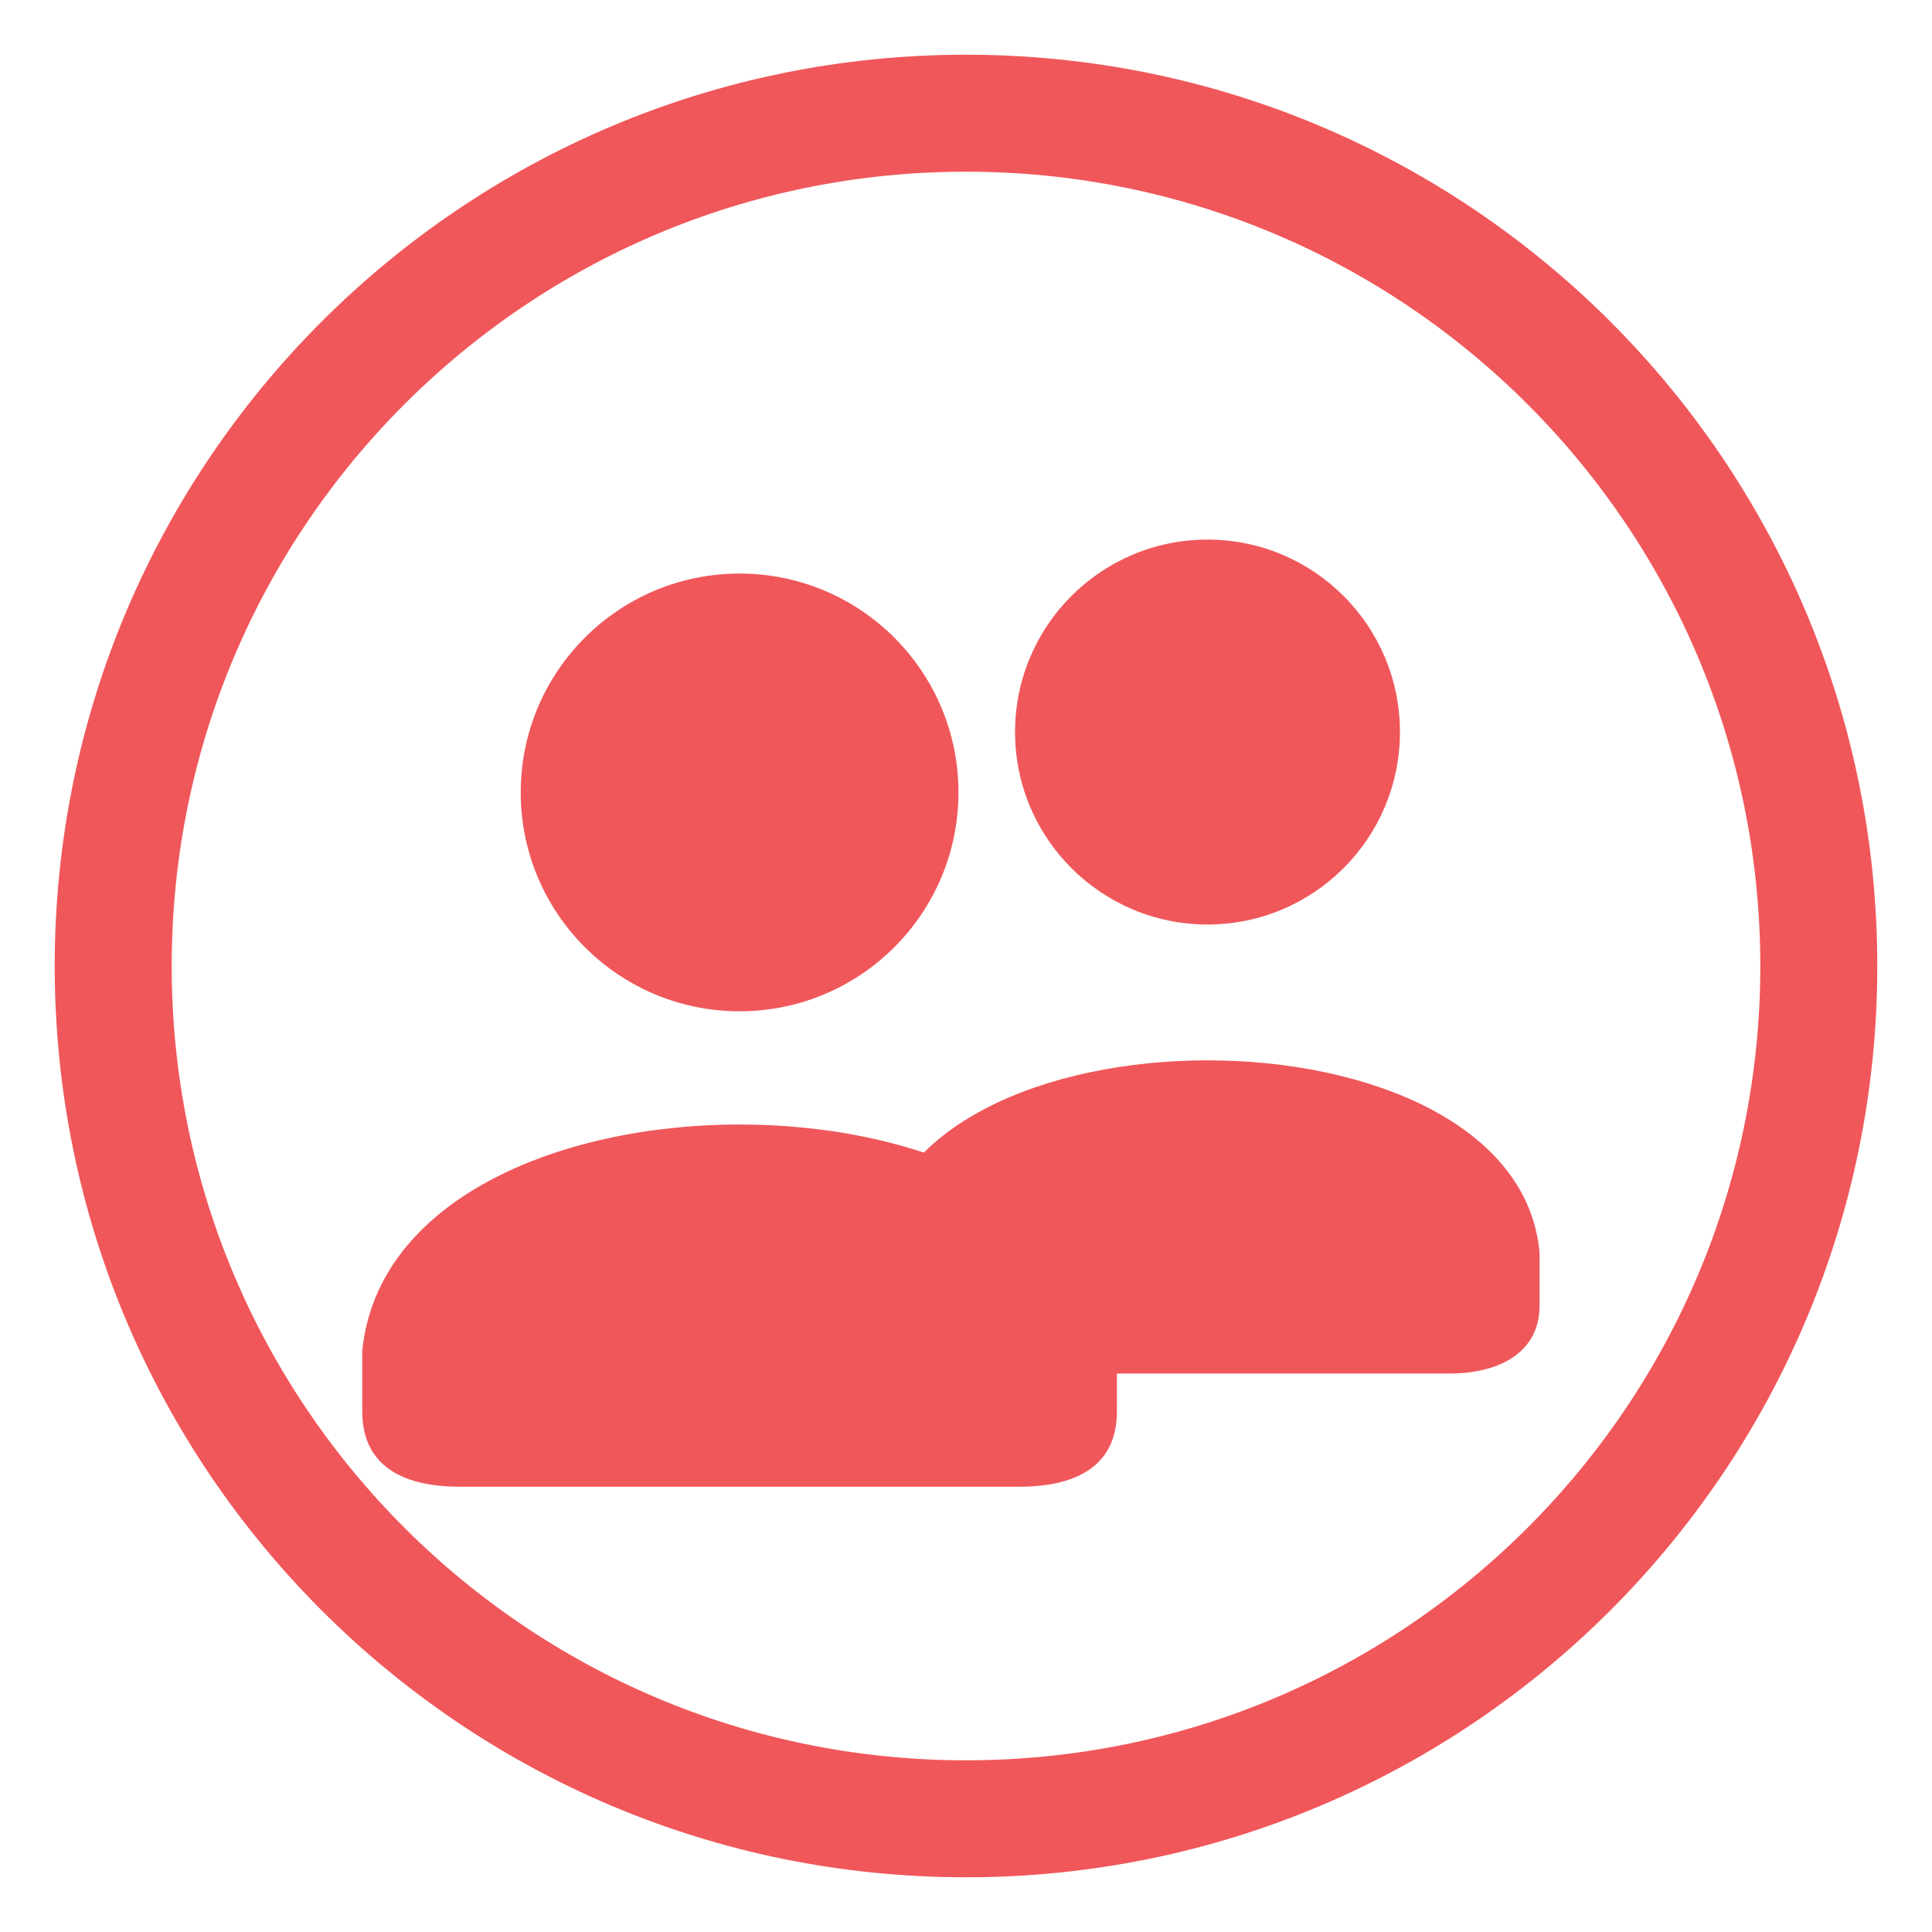
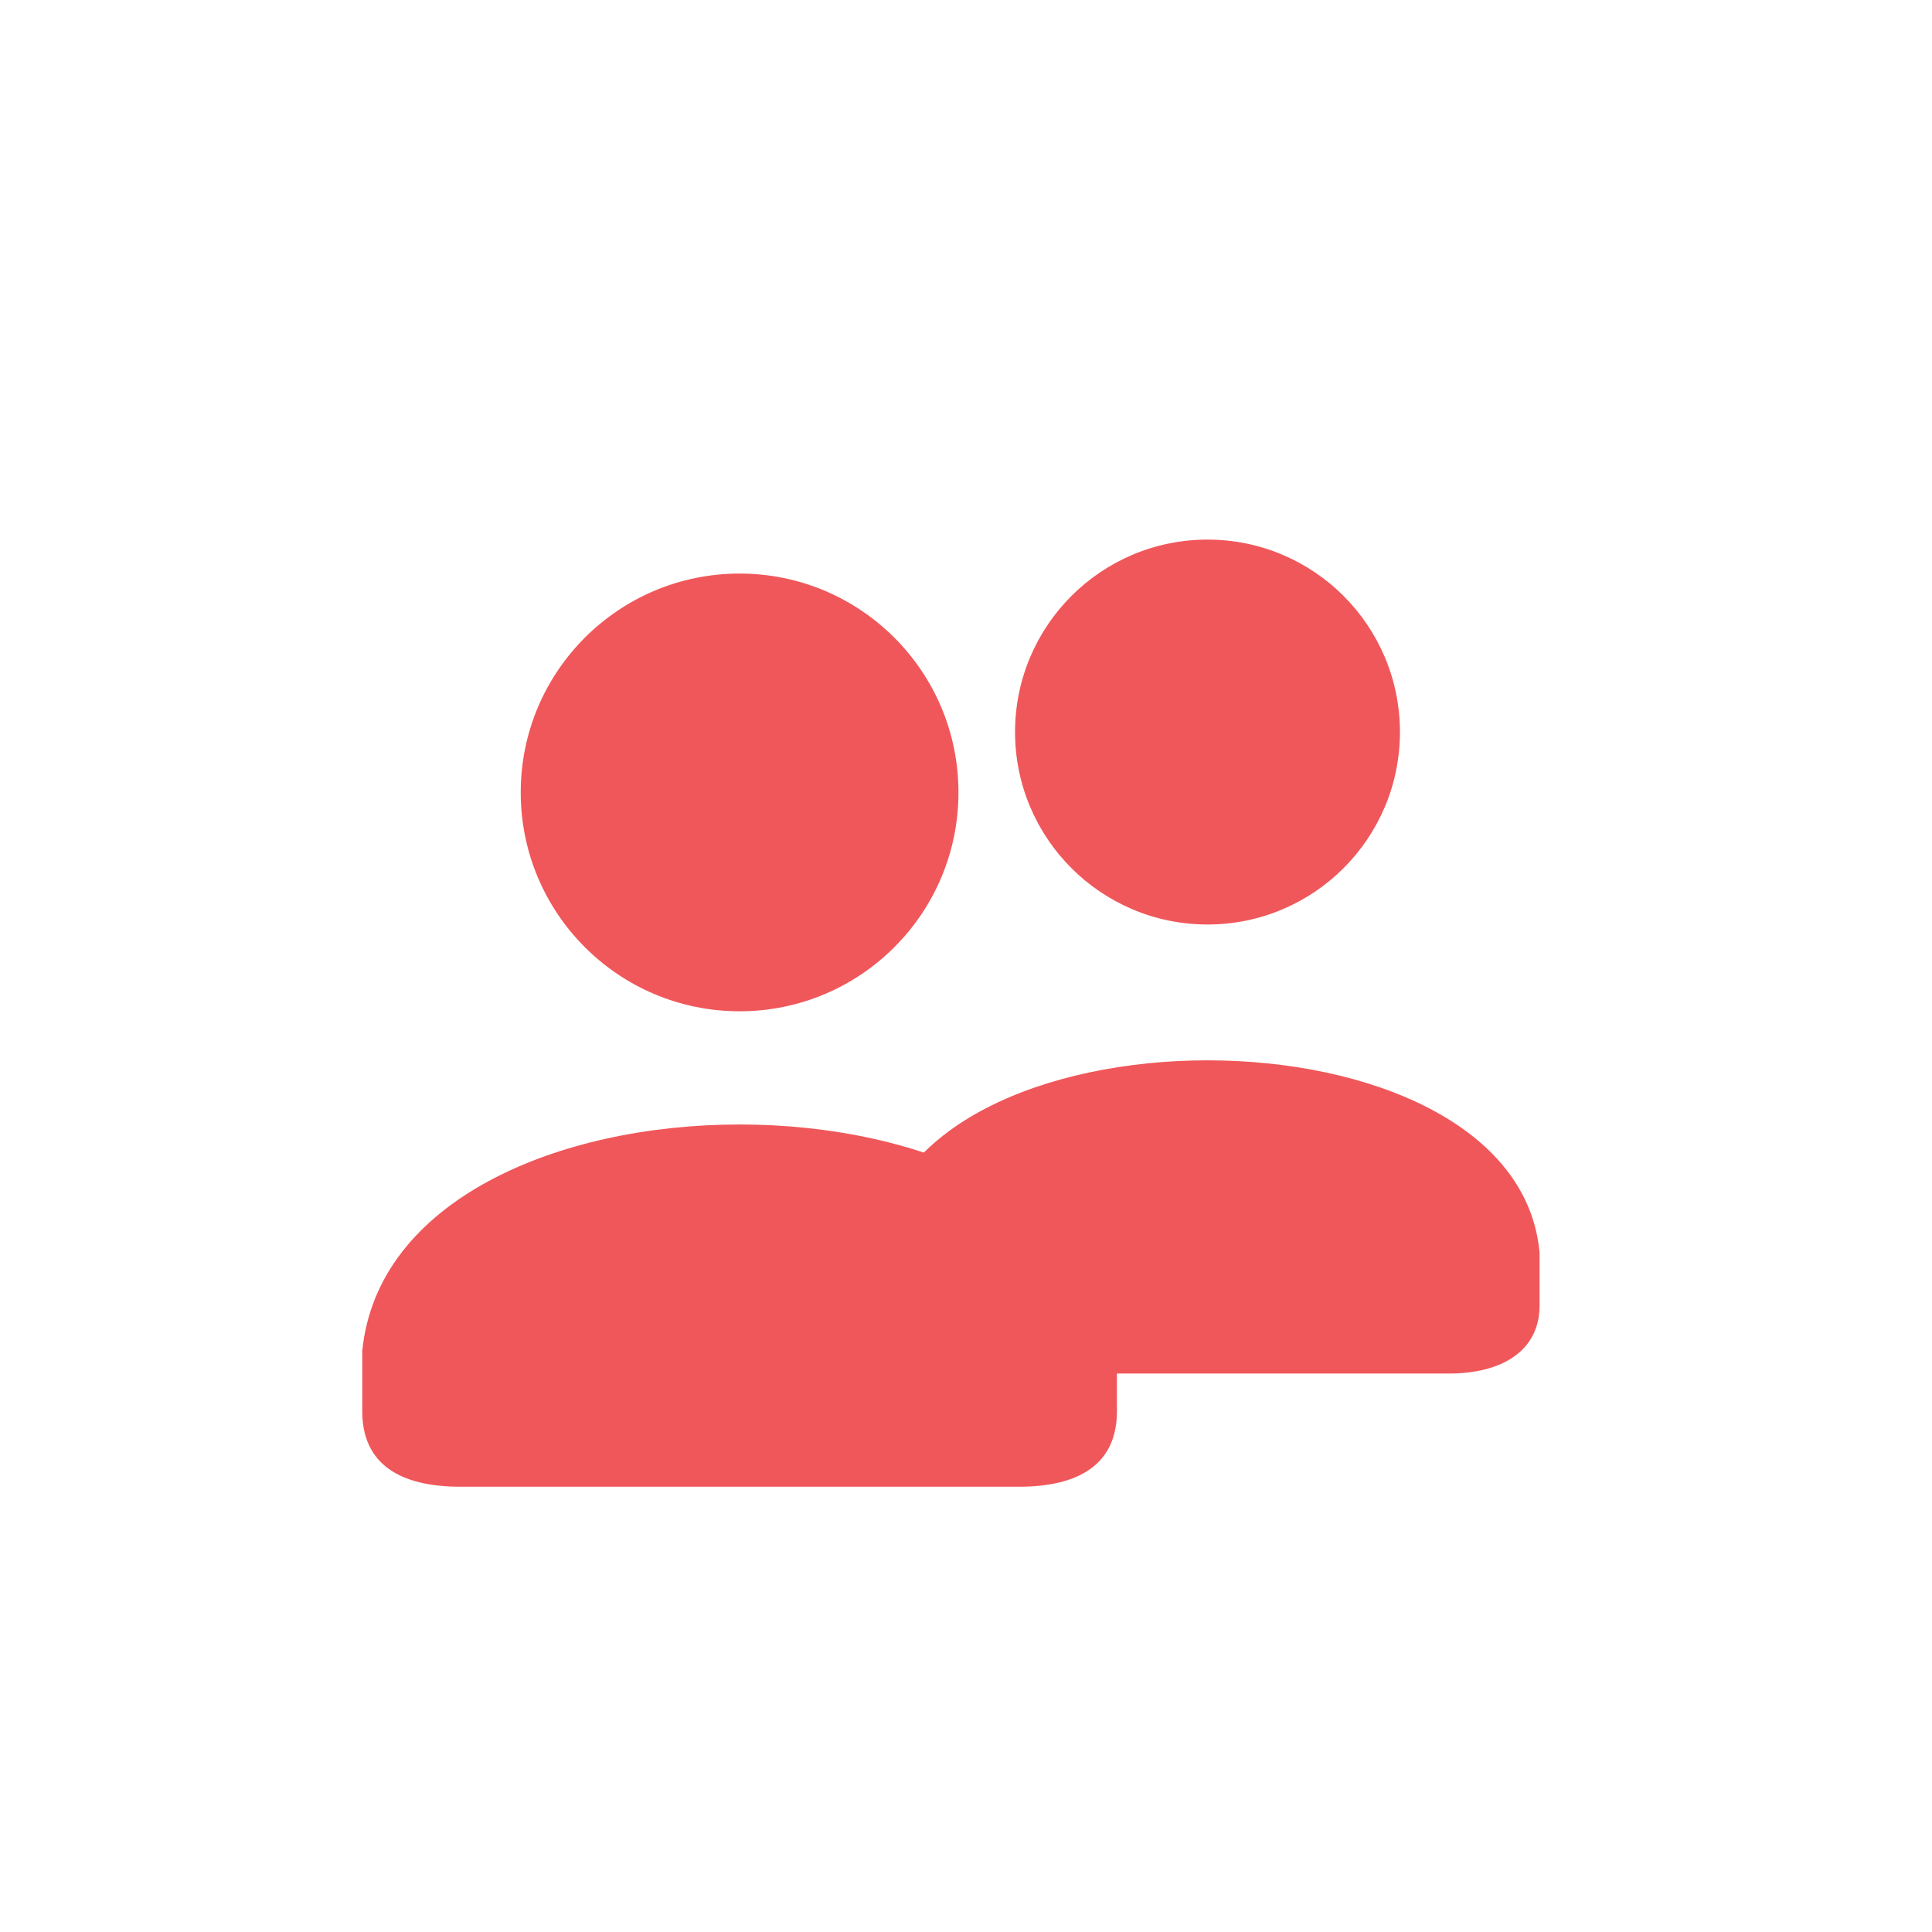
<svg xmlns="http://www.w3.org/2000/svg" width="512" height="512" viewBox="0 0 512 512">
-   <circle cx="256" cy="256" r="226" fill="none" stroke="#F0575A" stroke-width="31" />
  <circle cx="320" cy="194" r="51" fill="#F0575A" />
  <path d="M232 332 C 238 264, 402 264, 408 332 L 408 346 C 408 358, 398 364, 384 364 L 256 364 C 242 364, 232 358, 232 346 Z" fill="#F0575A" />
  <circle cx="196" cy="210" r="58" fill="#F0575A" />
  <path d="M96 358 C 104 278, 288 278, 296 358 L 296 374 C 296 388, 286 394, 270 394 L 122 394 C 106 394, 96 388, 96 374 Z" fill="#F0575A" />
</svg>
